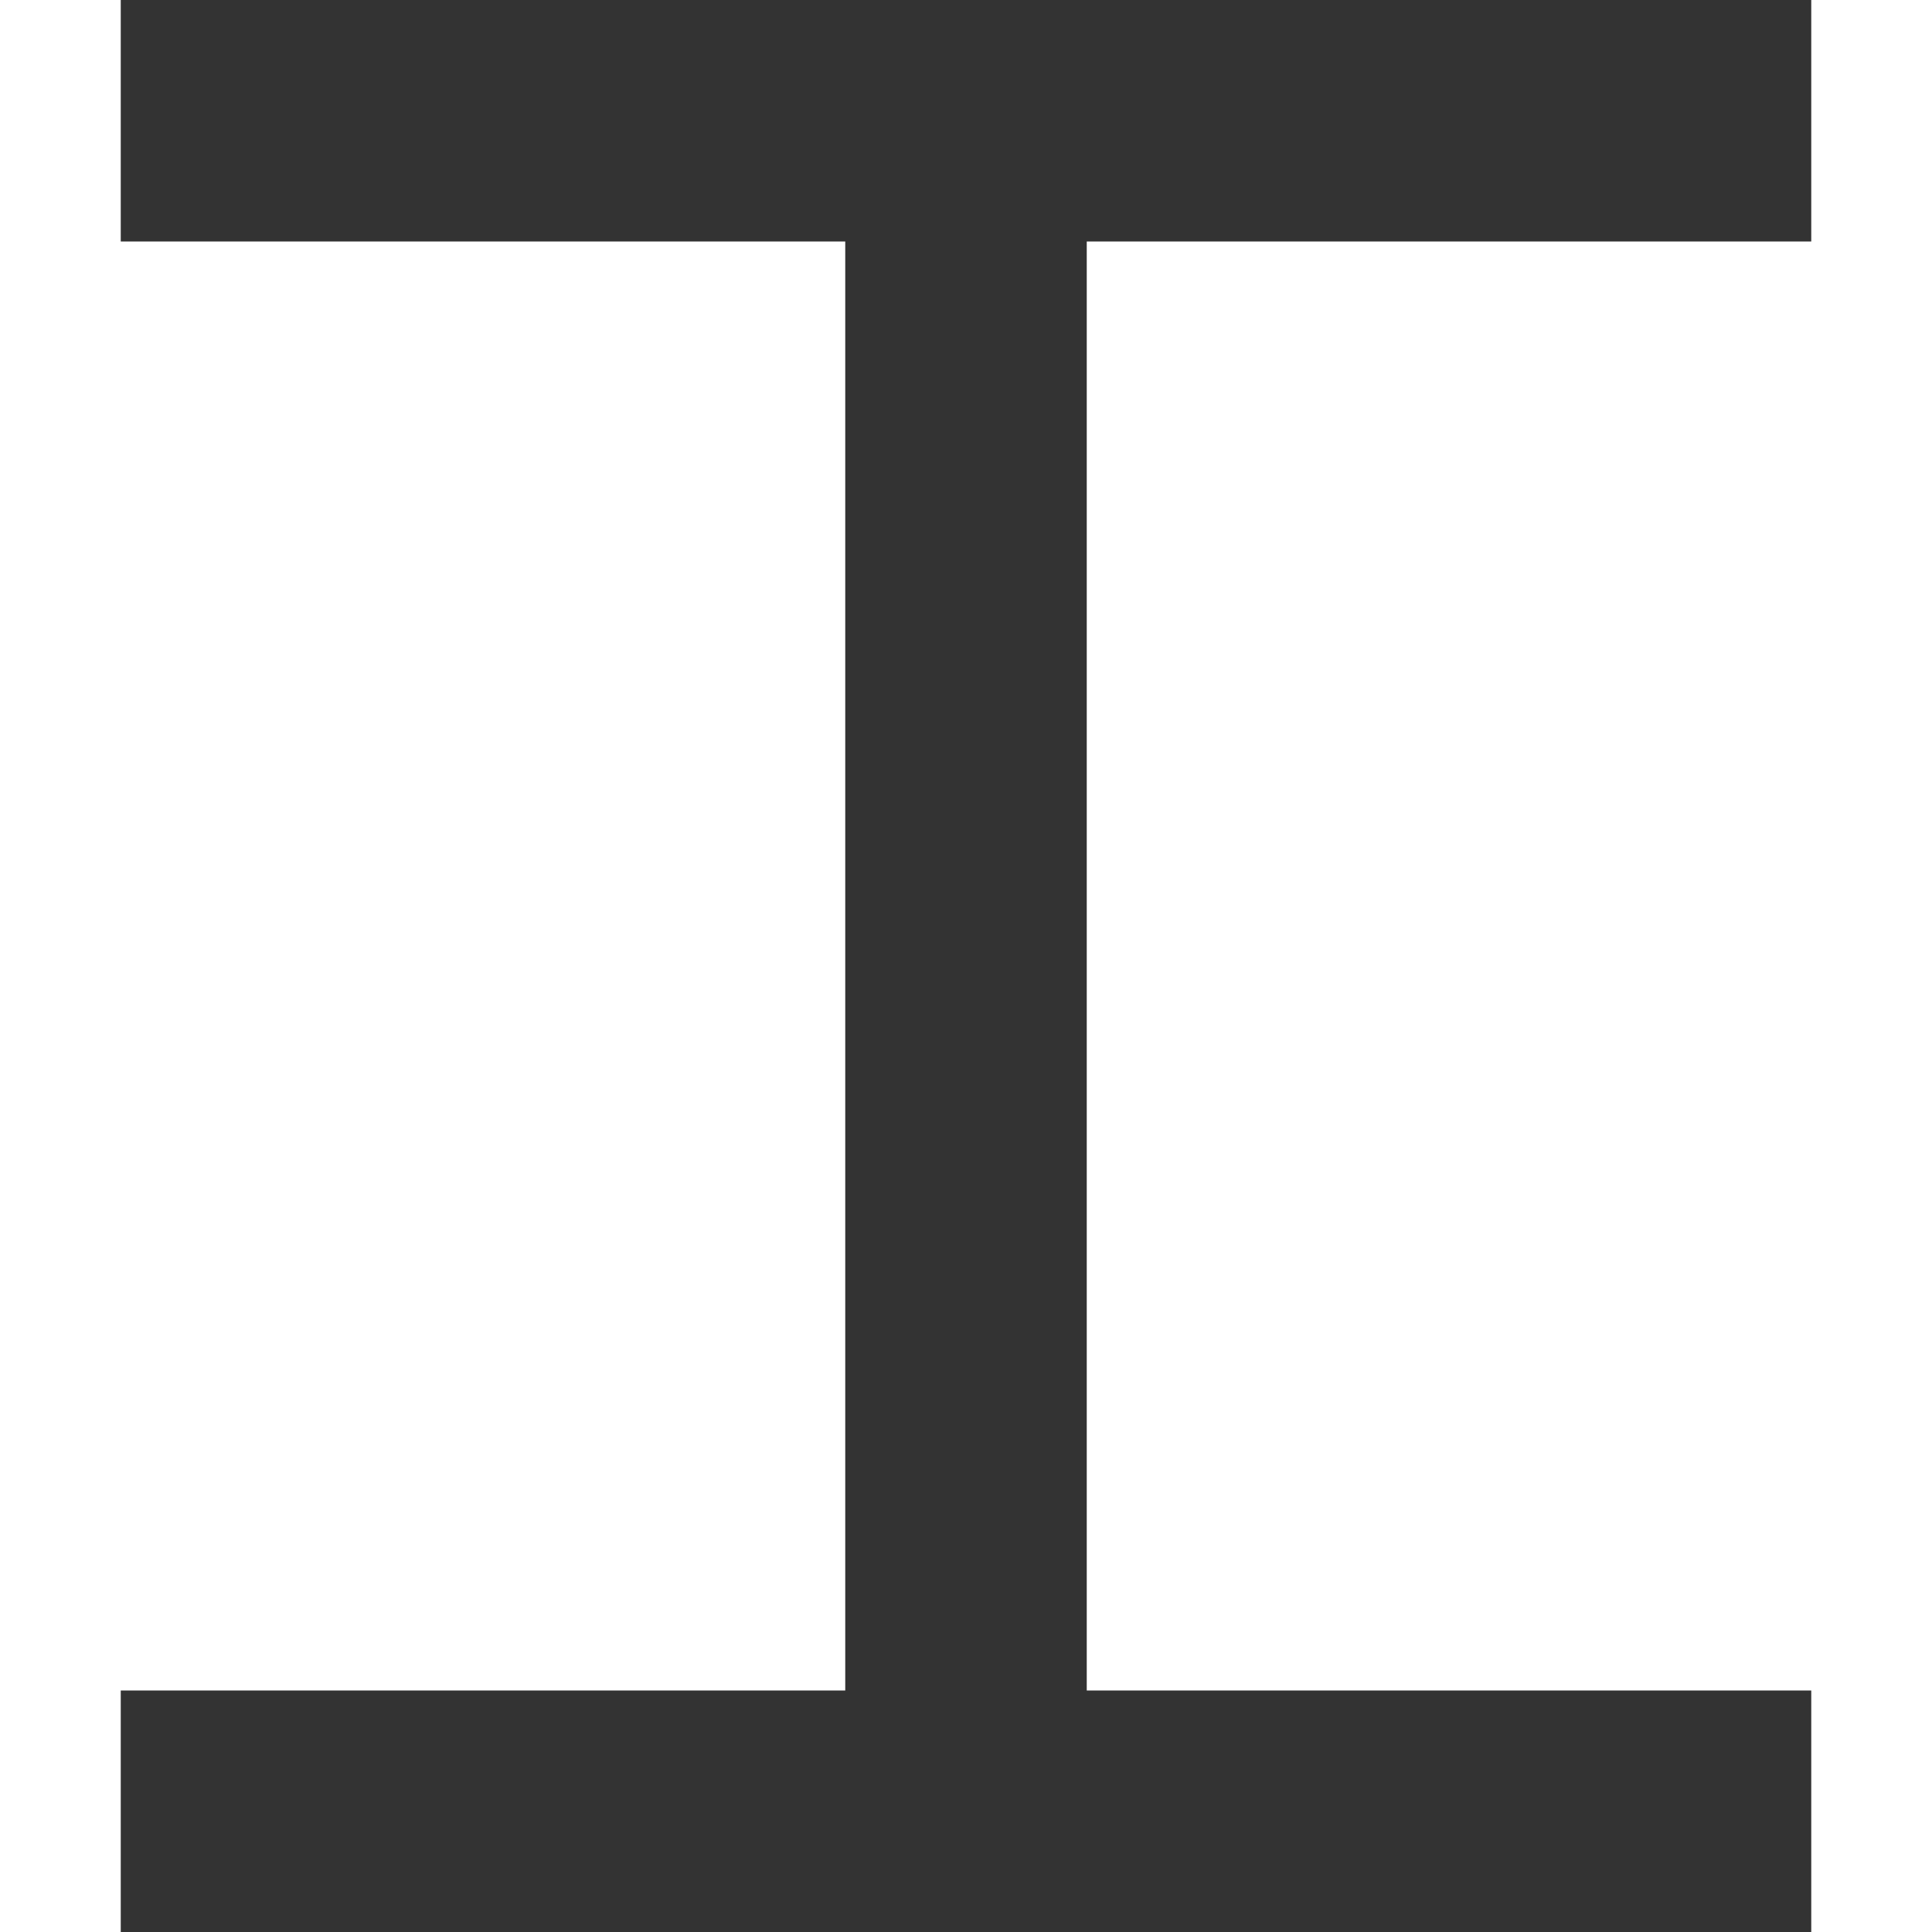
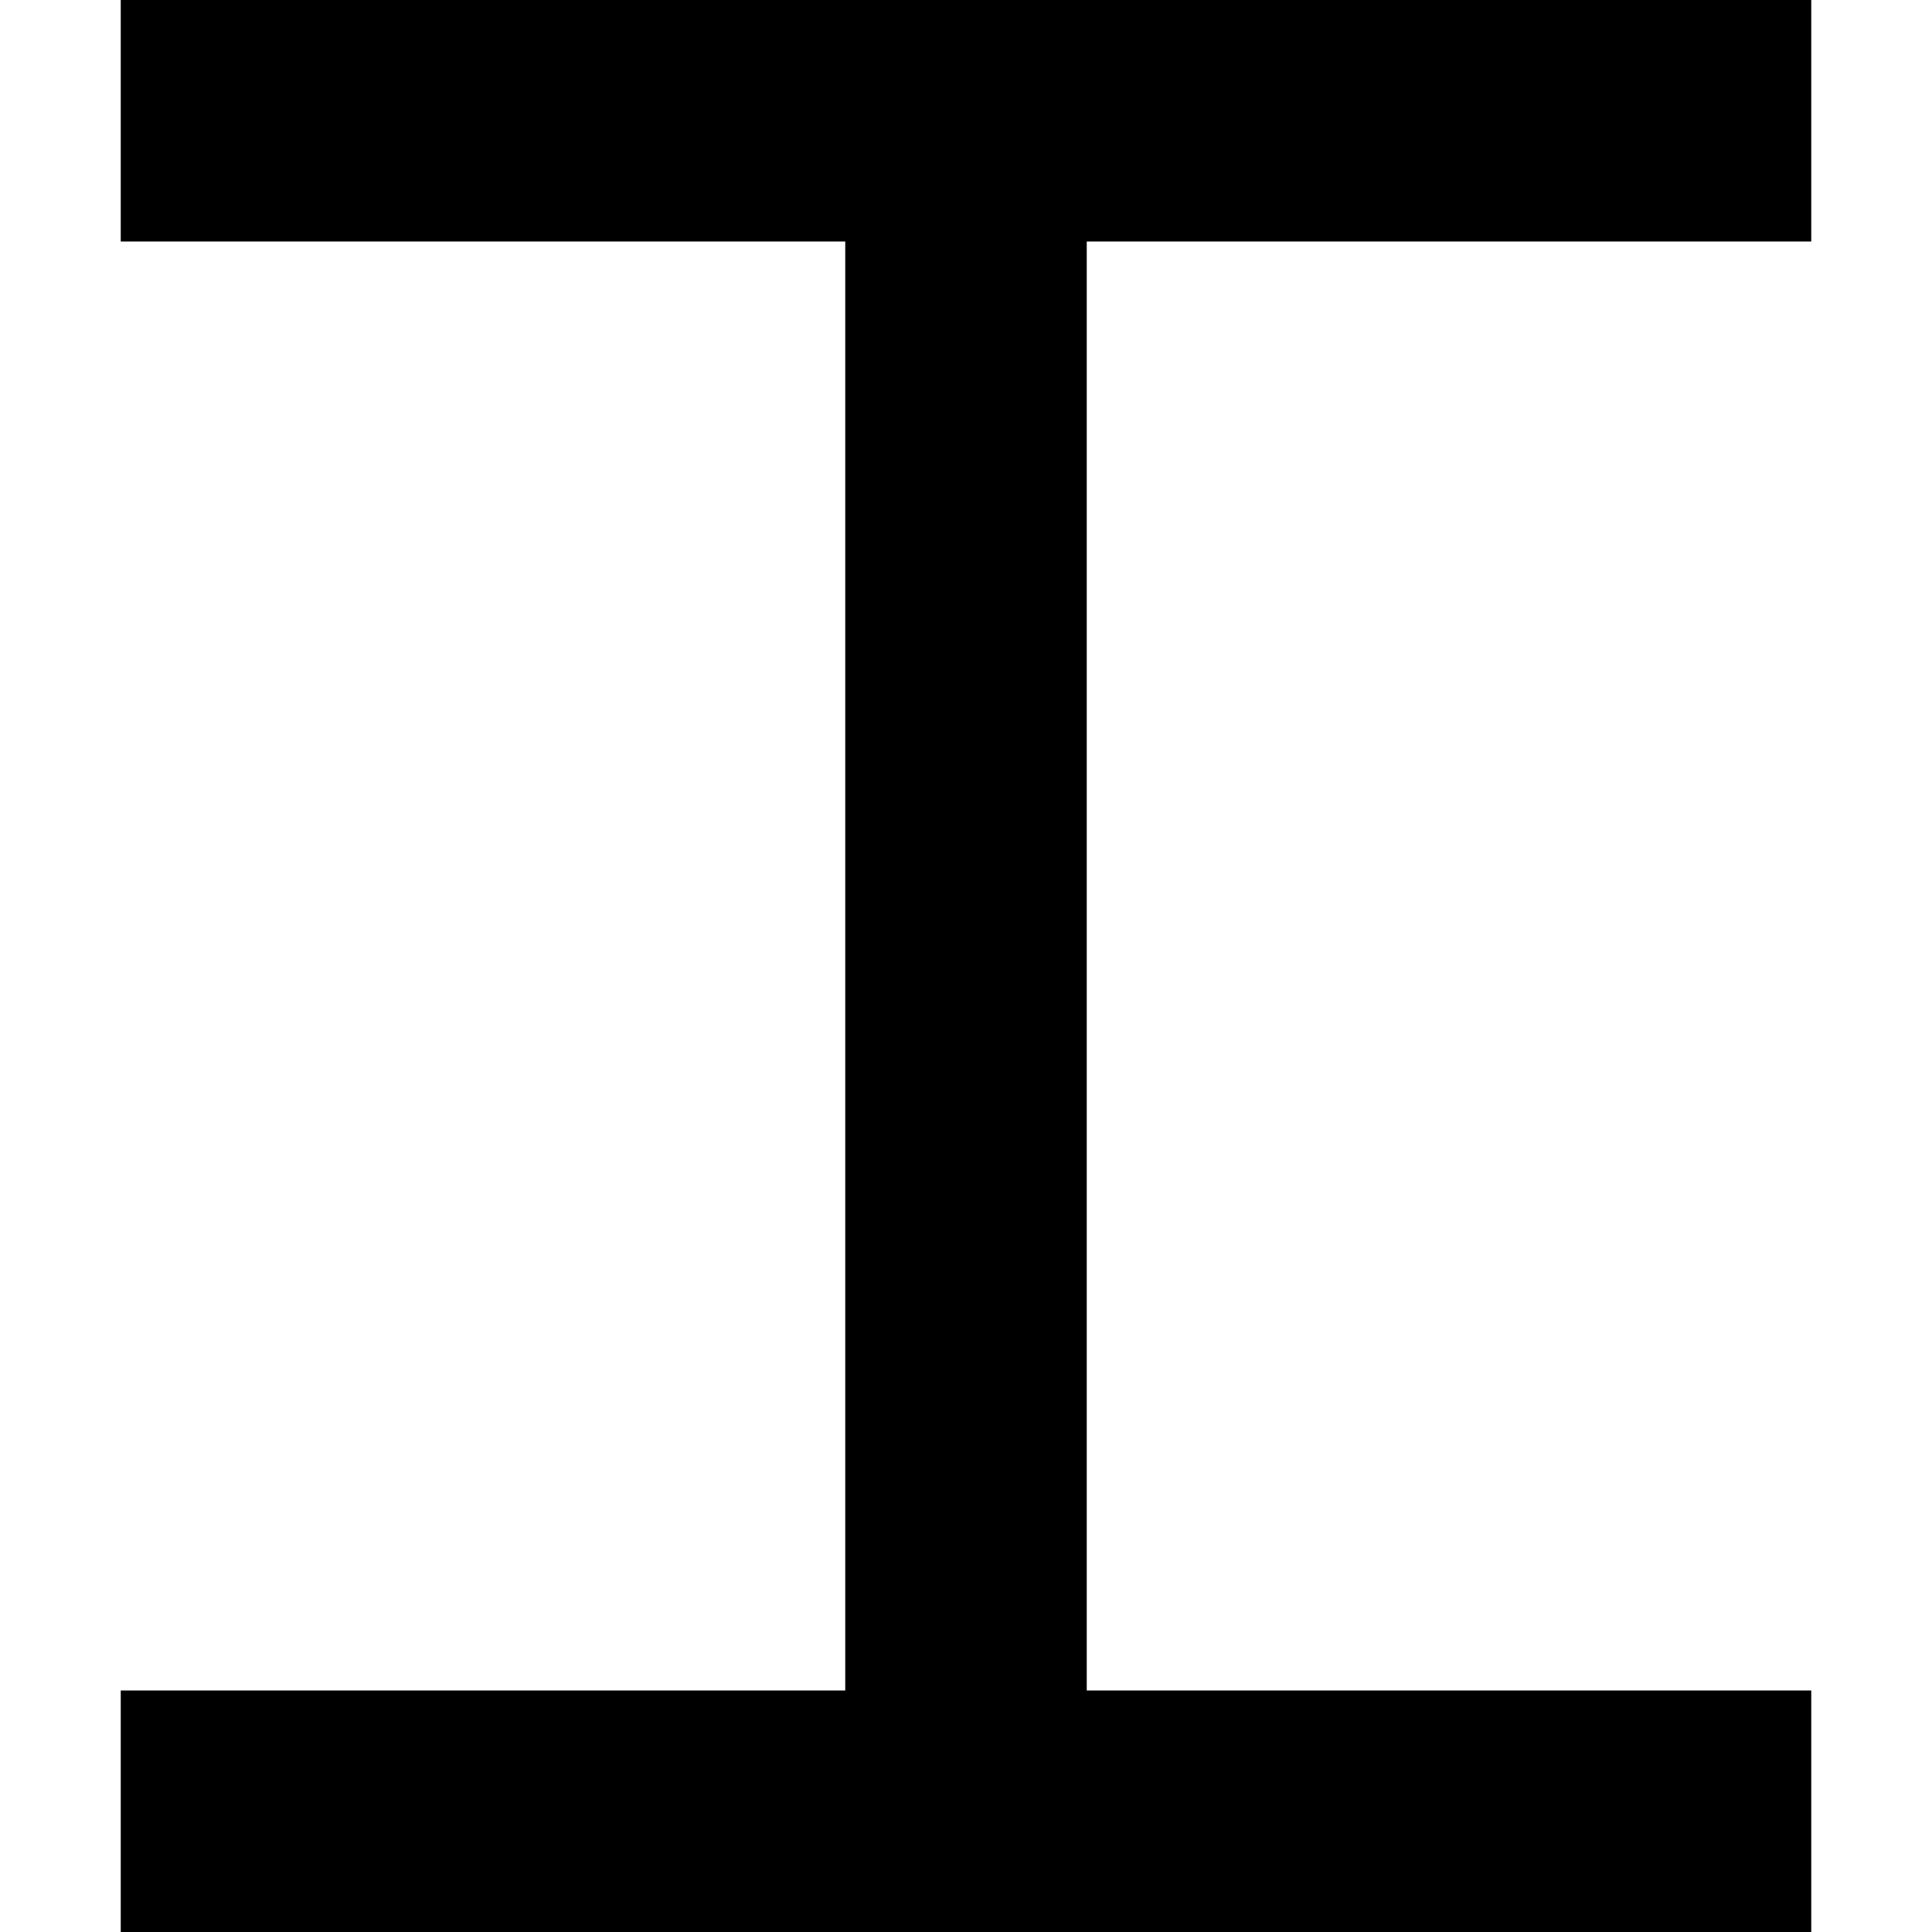
<svg xmlns="http://www.w3.org/2000/svg" viewBox="0 0 16 16" width="16" height="16">
-   <line x1="8" y1="1" x2="8" y2="15" stroke="#333333" stroke-width="2" />
-   <line x1="1" y1="1" x2="15" y2="1" stroke="#333333" stroke-width="2" />
-   <line x1="1" y1="15" x2="15" y2="15" stroke="#333333" stroke-width="2" />
+   <line x1="8" y1="1" x2="8" y2="15" stroke="currentColor" stroke-width="2" />
+   <line x1="1" y1="1" x2="15" y2="1" stroke="currentColor" stroke-width="2" />
+   <line x1="1" y1="15" x2="15" y2="15" stroke="currentColor" stroke-width="2" />
</svg>
